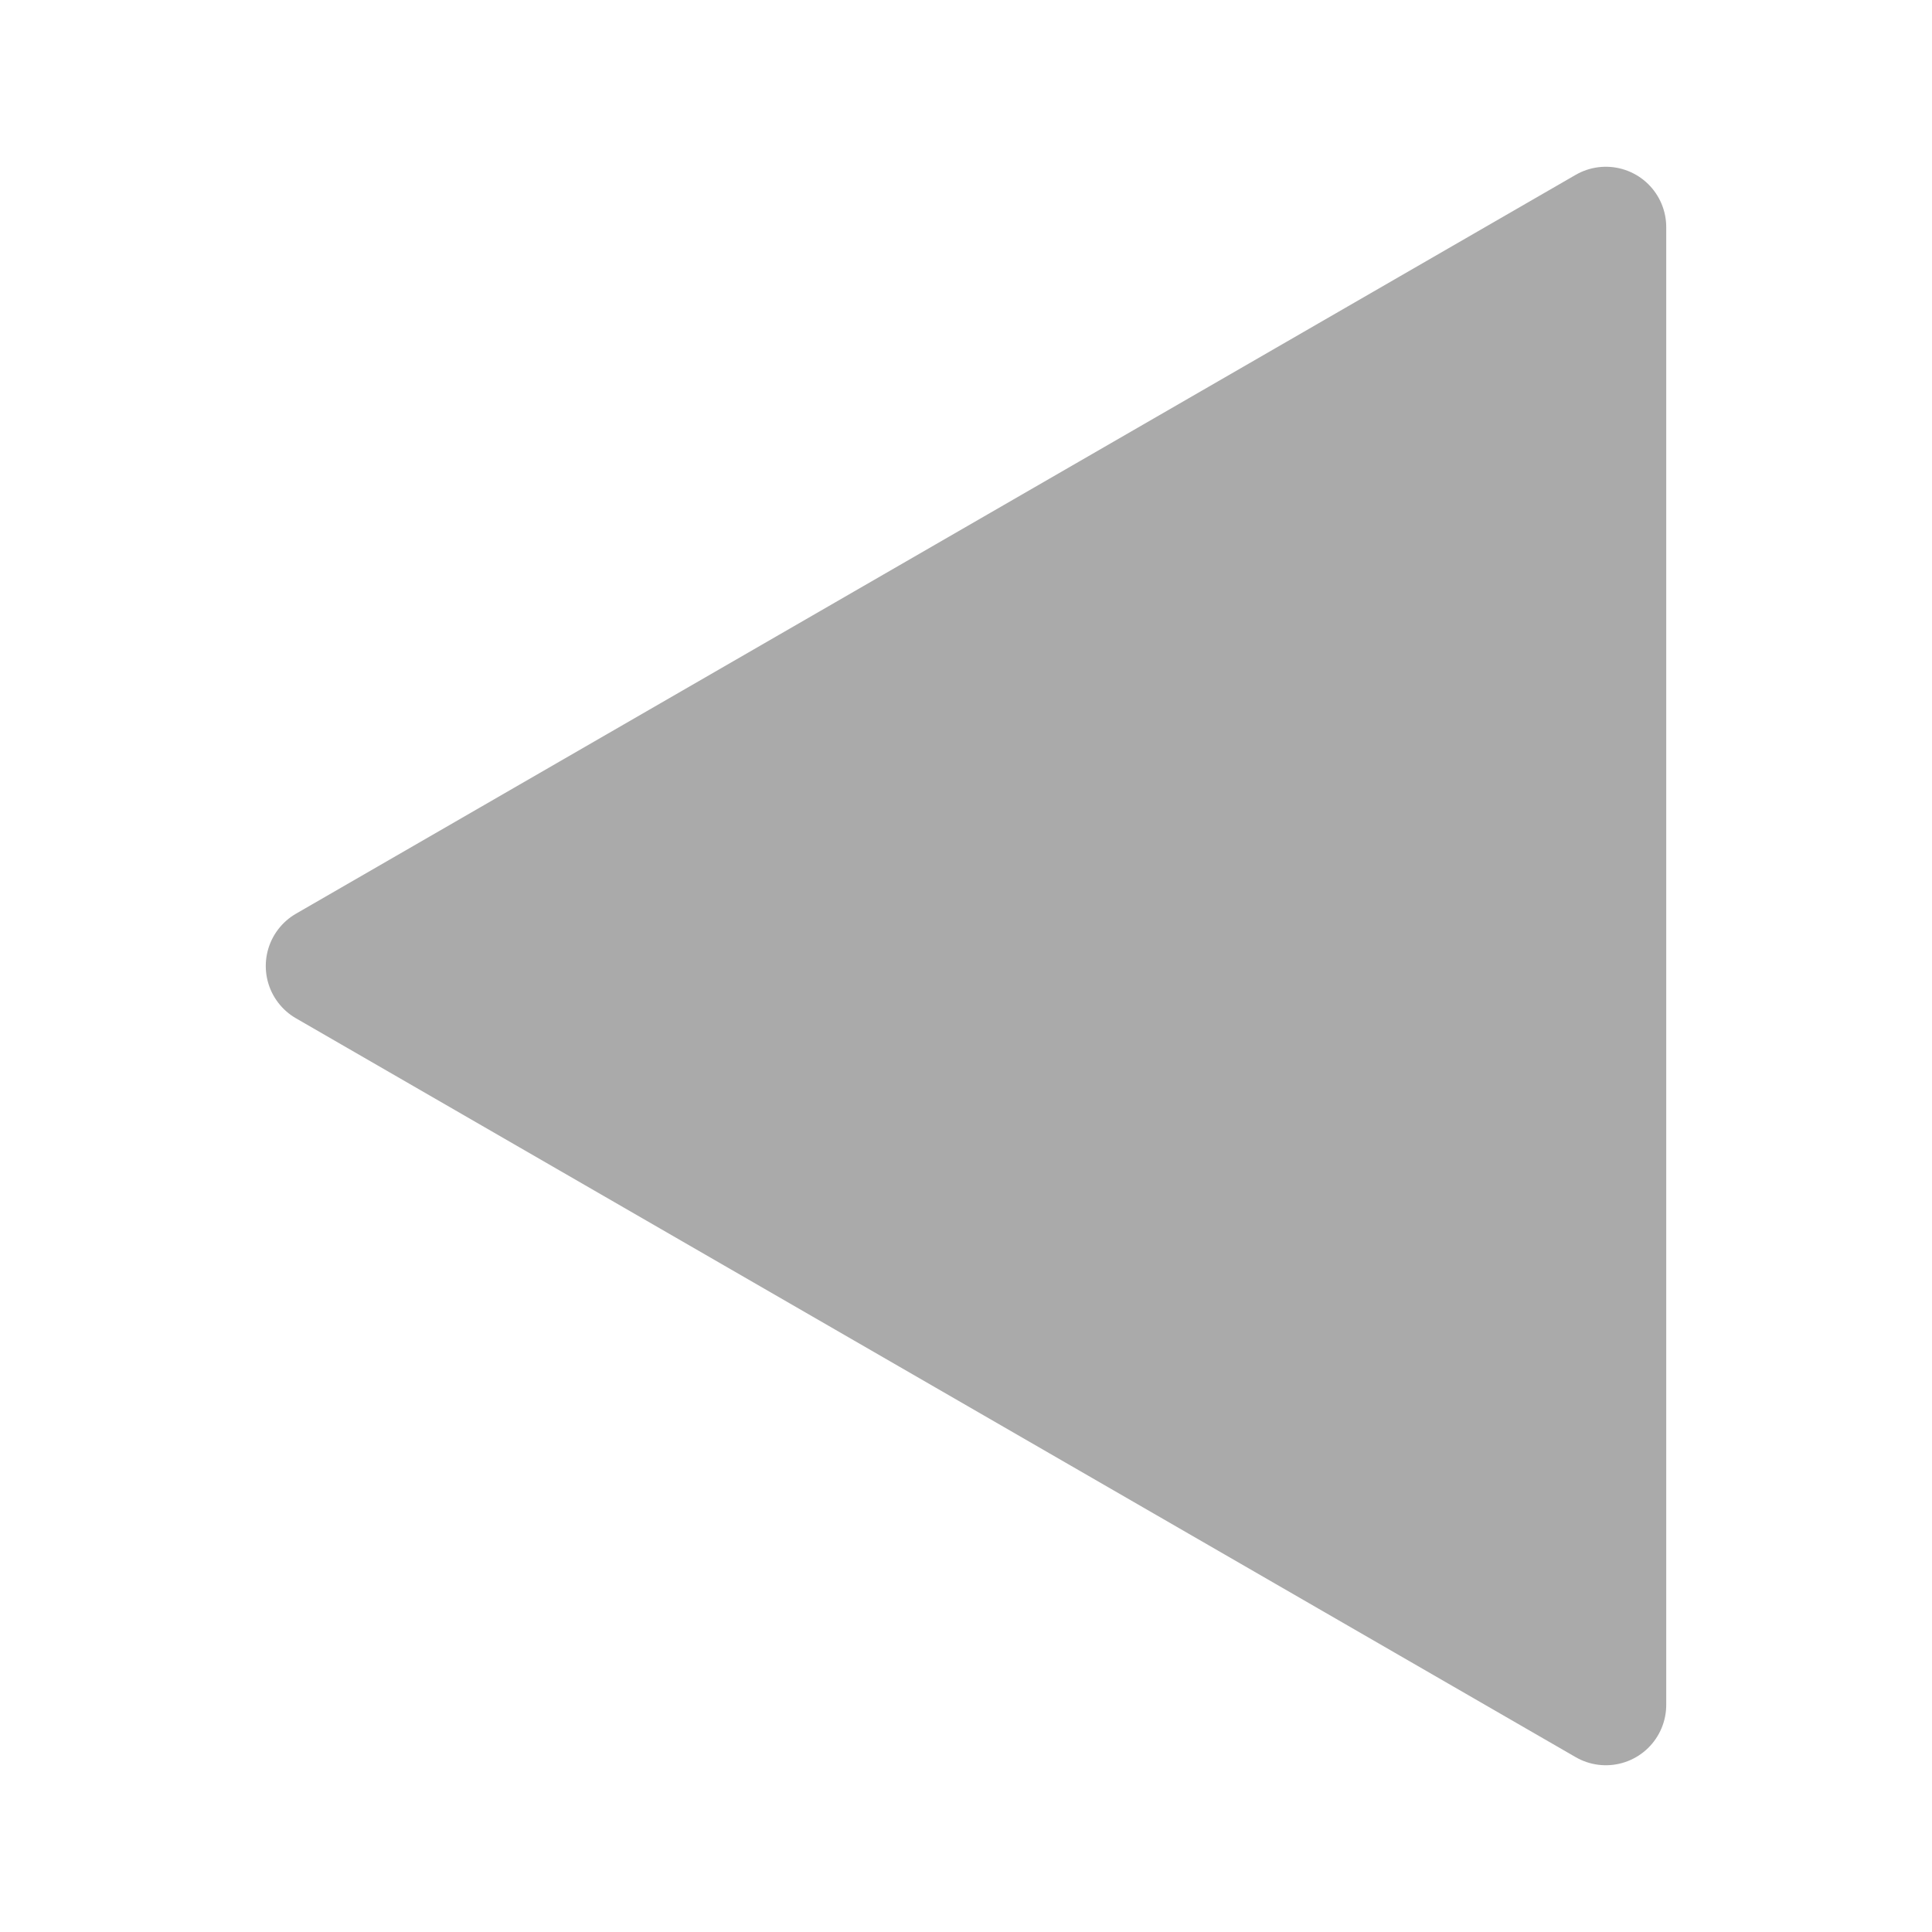
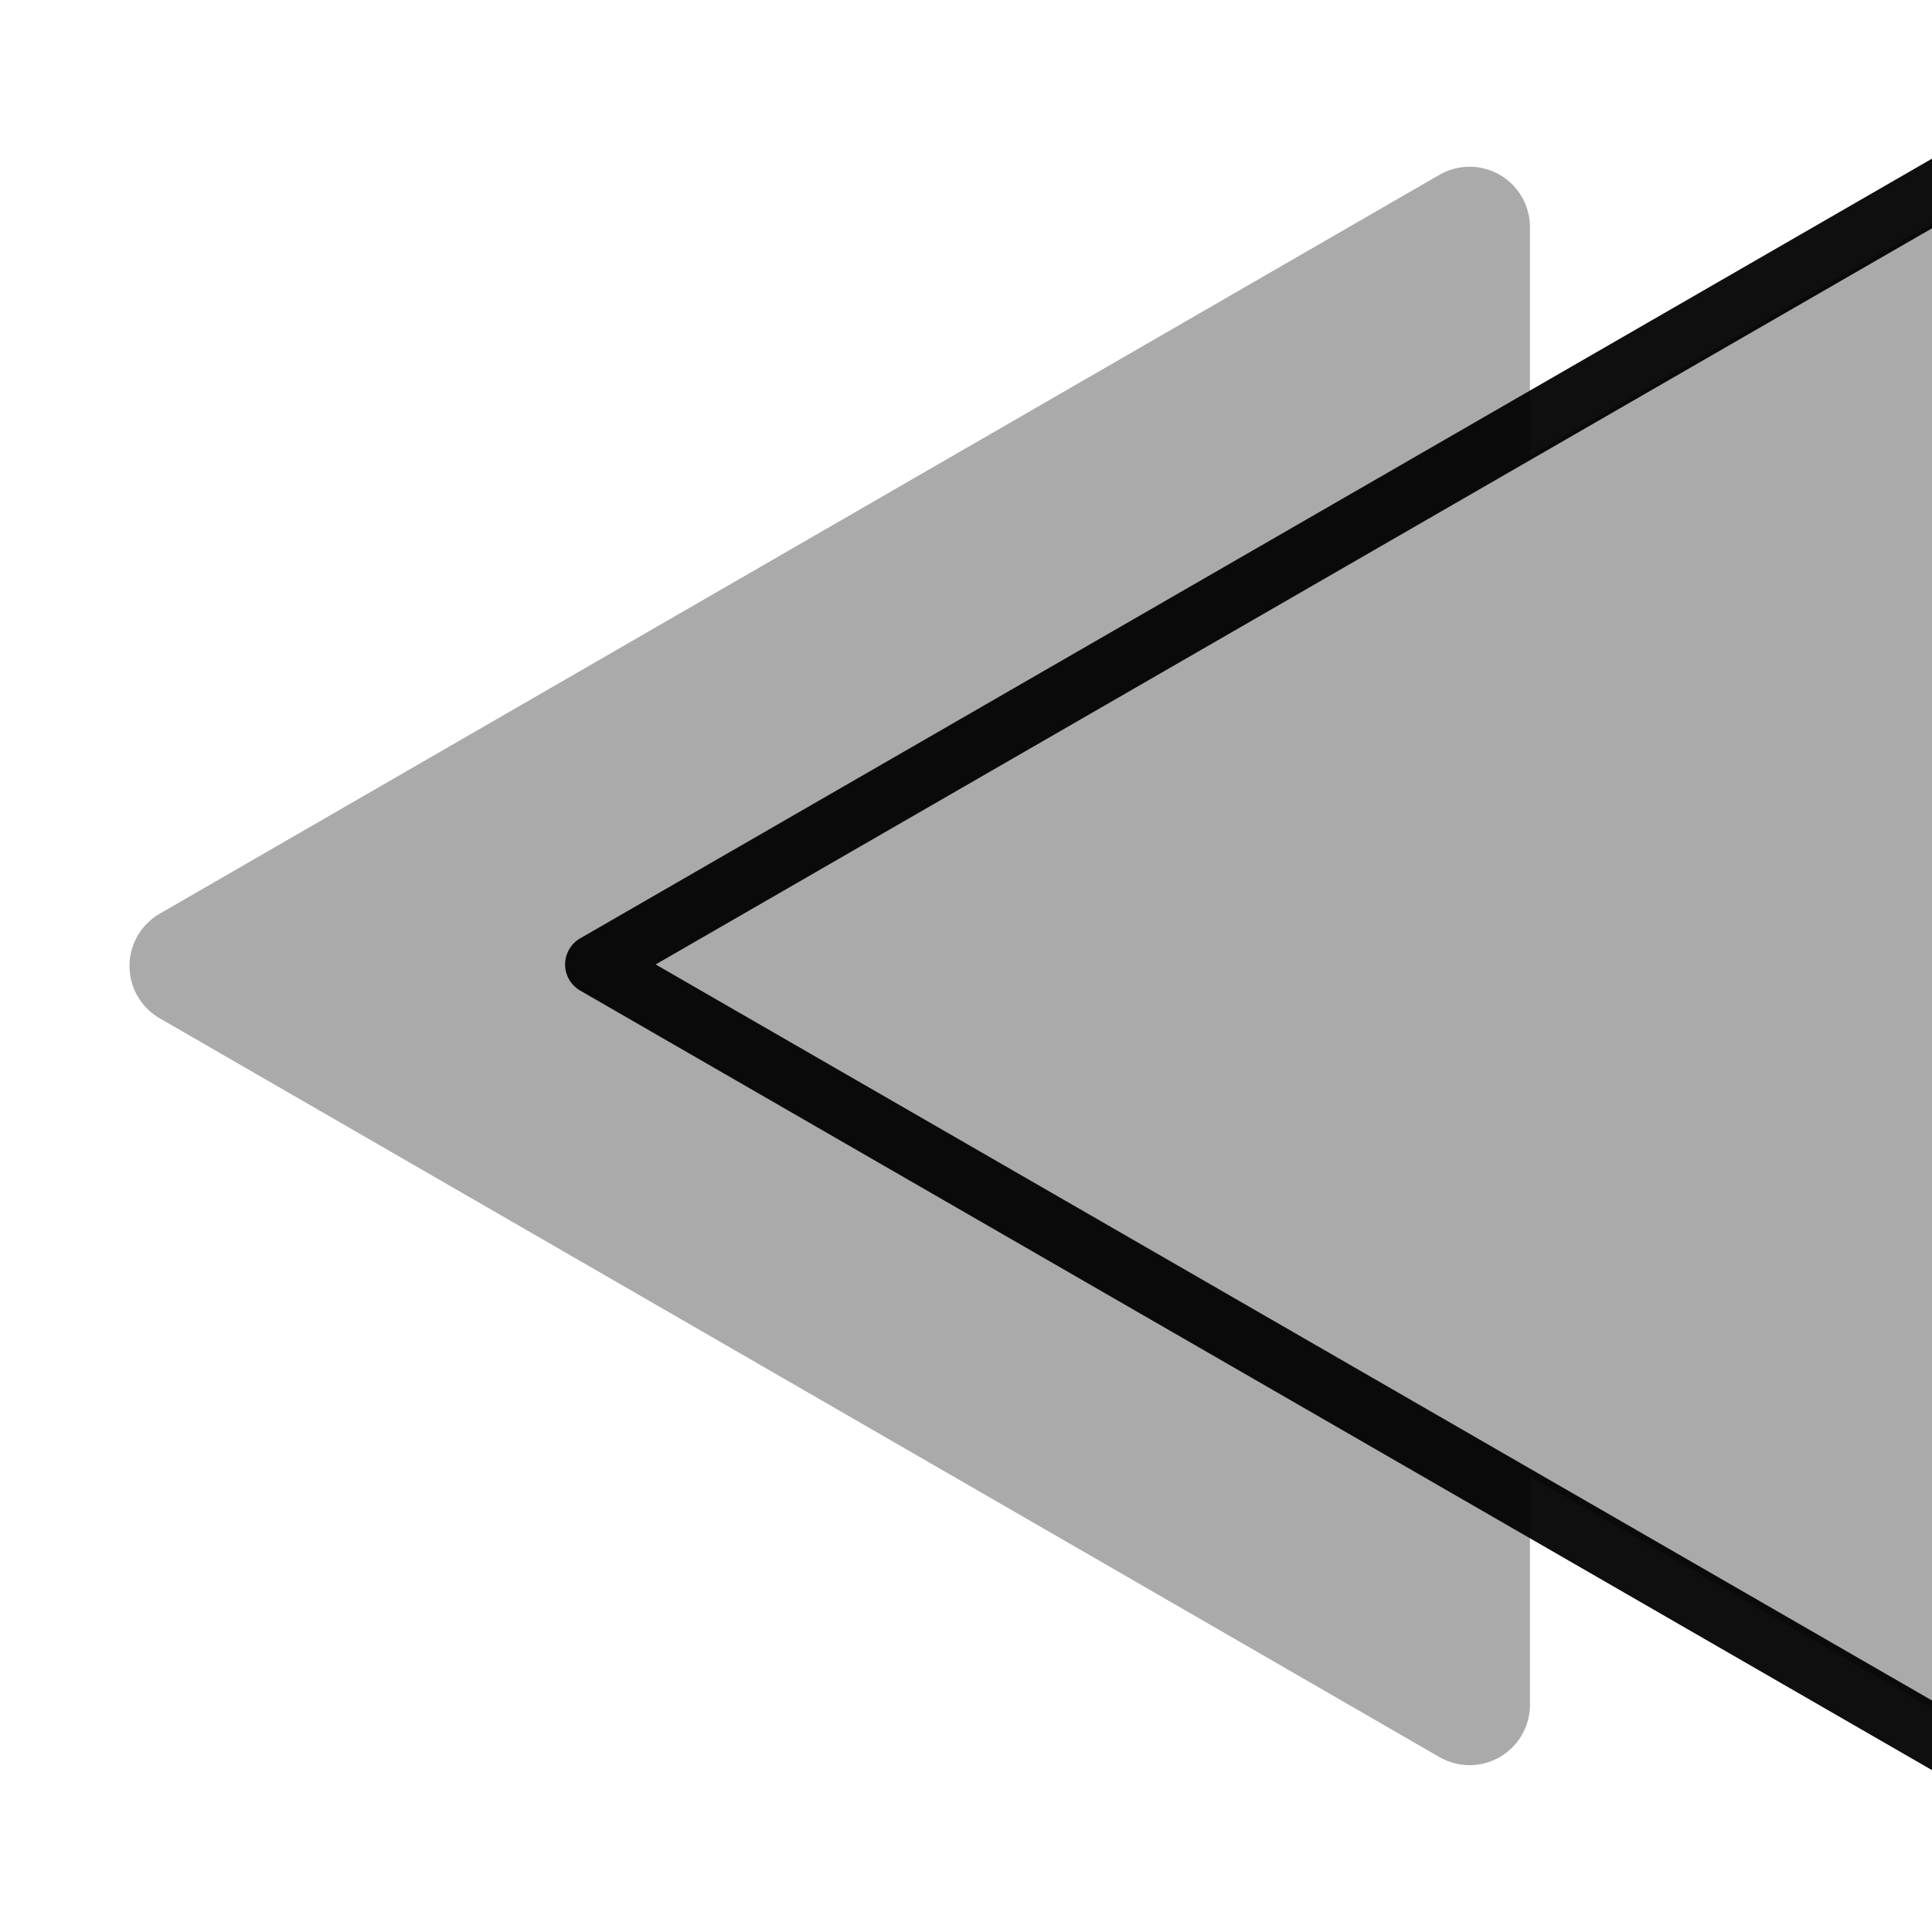
<svg xmlns="http://www.w3.org/2000/svg" width="32" height="32" id="svg2" version="1.1">
  <defs id="defs4" />
-   <g id="layer2" style="display:inline">
+   <g id="layer2" style="display:none">
    <path style="fill:#aaaaaa;fill-opacity:1;stroke:#aaaaaa;stroke-width:2;stroke-linecap:round;stroke-linejoin:round;stroke-miterlimit:4;stroke-opacity:1;stroke-dasharray:none;display:inline" d="M 5.402,16 16,22.119 26.598,28.238 26.598,16 26.598,3.762 16,9.881 z" id="path843" />
  </g>
-   <g id="layer1" transform="translate(0,-1020.362)" style="display:none">
-     <g id="g852" transform="translate(-1.56821,1.0127762e-5)">
-       <path transform="matrix(0.9207305,0,0,0.9207305,8.397428,1027.477)" d="M 17.368,9.65 5.857,16.296 -5.653,22.942 l 9e-7,-13.291 -9e-7,-13.291 11.511,6.646 z" id="path847" style="fill:#aaaaaa;fill-opacity:1;stroke:#aaaaaa;stroke-width:2.172;stroke-linecap:round;stroke-linejoin:round;stroke-miterlimit:4;stroke-opacity:1;stroke-dasharray:none;display:inline" />
-       <path style="fill:#aaaaaa;fill-opacity:1;stroke:#aaaaaa;stroke-width:2.172;stroke-linecap:round;stroke-linejoin:round;stroke-miterlimit:4;stroke-opacity:1;stroke-dasharray:none;display:inline" id="path850" d="M 17.368,9.65 5.857,16.296 -5.653,22.942 l 9e-7,-13.291 -9e-7,-13.291 11.511,6.646 z" transform="matrix(0.9207305,0,0,0.9207305,17.95327,1027.477)" />
+   <g id="layer1" transform="translate(0,-1020.362)" style="display:inline">
+     <g id="g852" transform="matrix(-1,0,0,-1,35.56821,2072.724)">
+       <path style="fill:#aaaaaa;fill-opacity:1;stroke:#aaaaaa;stroke-width:2.172;stroke-linecap:round;stroke-linejoin:round;stroke-miterlimit:4;stroke-opacity:1;stroke-dasharray:none;display:inline" id="path850" d="M 17.368,9.65 5.857,16.296 -5.653,22.942 l 9e-7,-13.291 -9e-7,-13.291 11.511,6.646 z" transform="matrix(0.9207305,0,0,0.9207305,16.43219,1027.477)" />
+       <path transform="matrix(0.9207305,0,0,0.9207305,6.876351,1027.477)" d="M 17.368,9.65 5.857,16.296 -5.653,22.942 l 9e-7,-13.291 -9e-7,-13.291 11.511,6.646 z" id="path847" style="fill:#aaaaaa;fill-opacity:1;stroke:#aaaaaa;stroke-width:2.172;stroke-linecap:round;stroke-linejoin:round;stroke-miterlimit:4;stroke-opacity:1;stroke-dasharray:none;display:inline" />
+       <path style="fill:none;stroke:#000000;stroke-width:0.901;stroke-linecap:round;stroke-linejoin:round;stroke-miterlimit:4;stroke-opacity:0.941;stroke-dasharray:none;display:inline" id="path1034" d="M 17.368,9.65 5.857,16.296 -5.653,22.942 l 9e-7,-13.291 -9e-7,-13.291 11.511,6.646 z" transform="matrix(1.10996,0,0,1.108764,6.430915,1025.688)" />
    </g>
  </g>
</svg>
